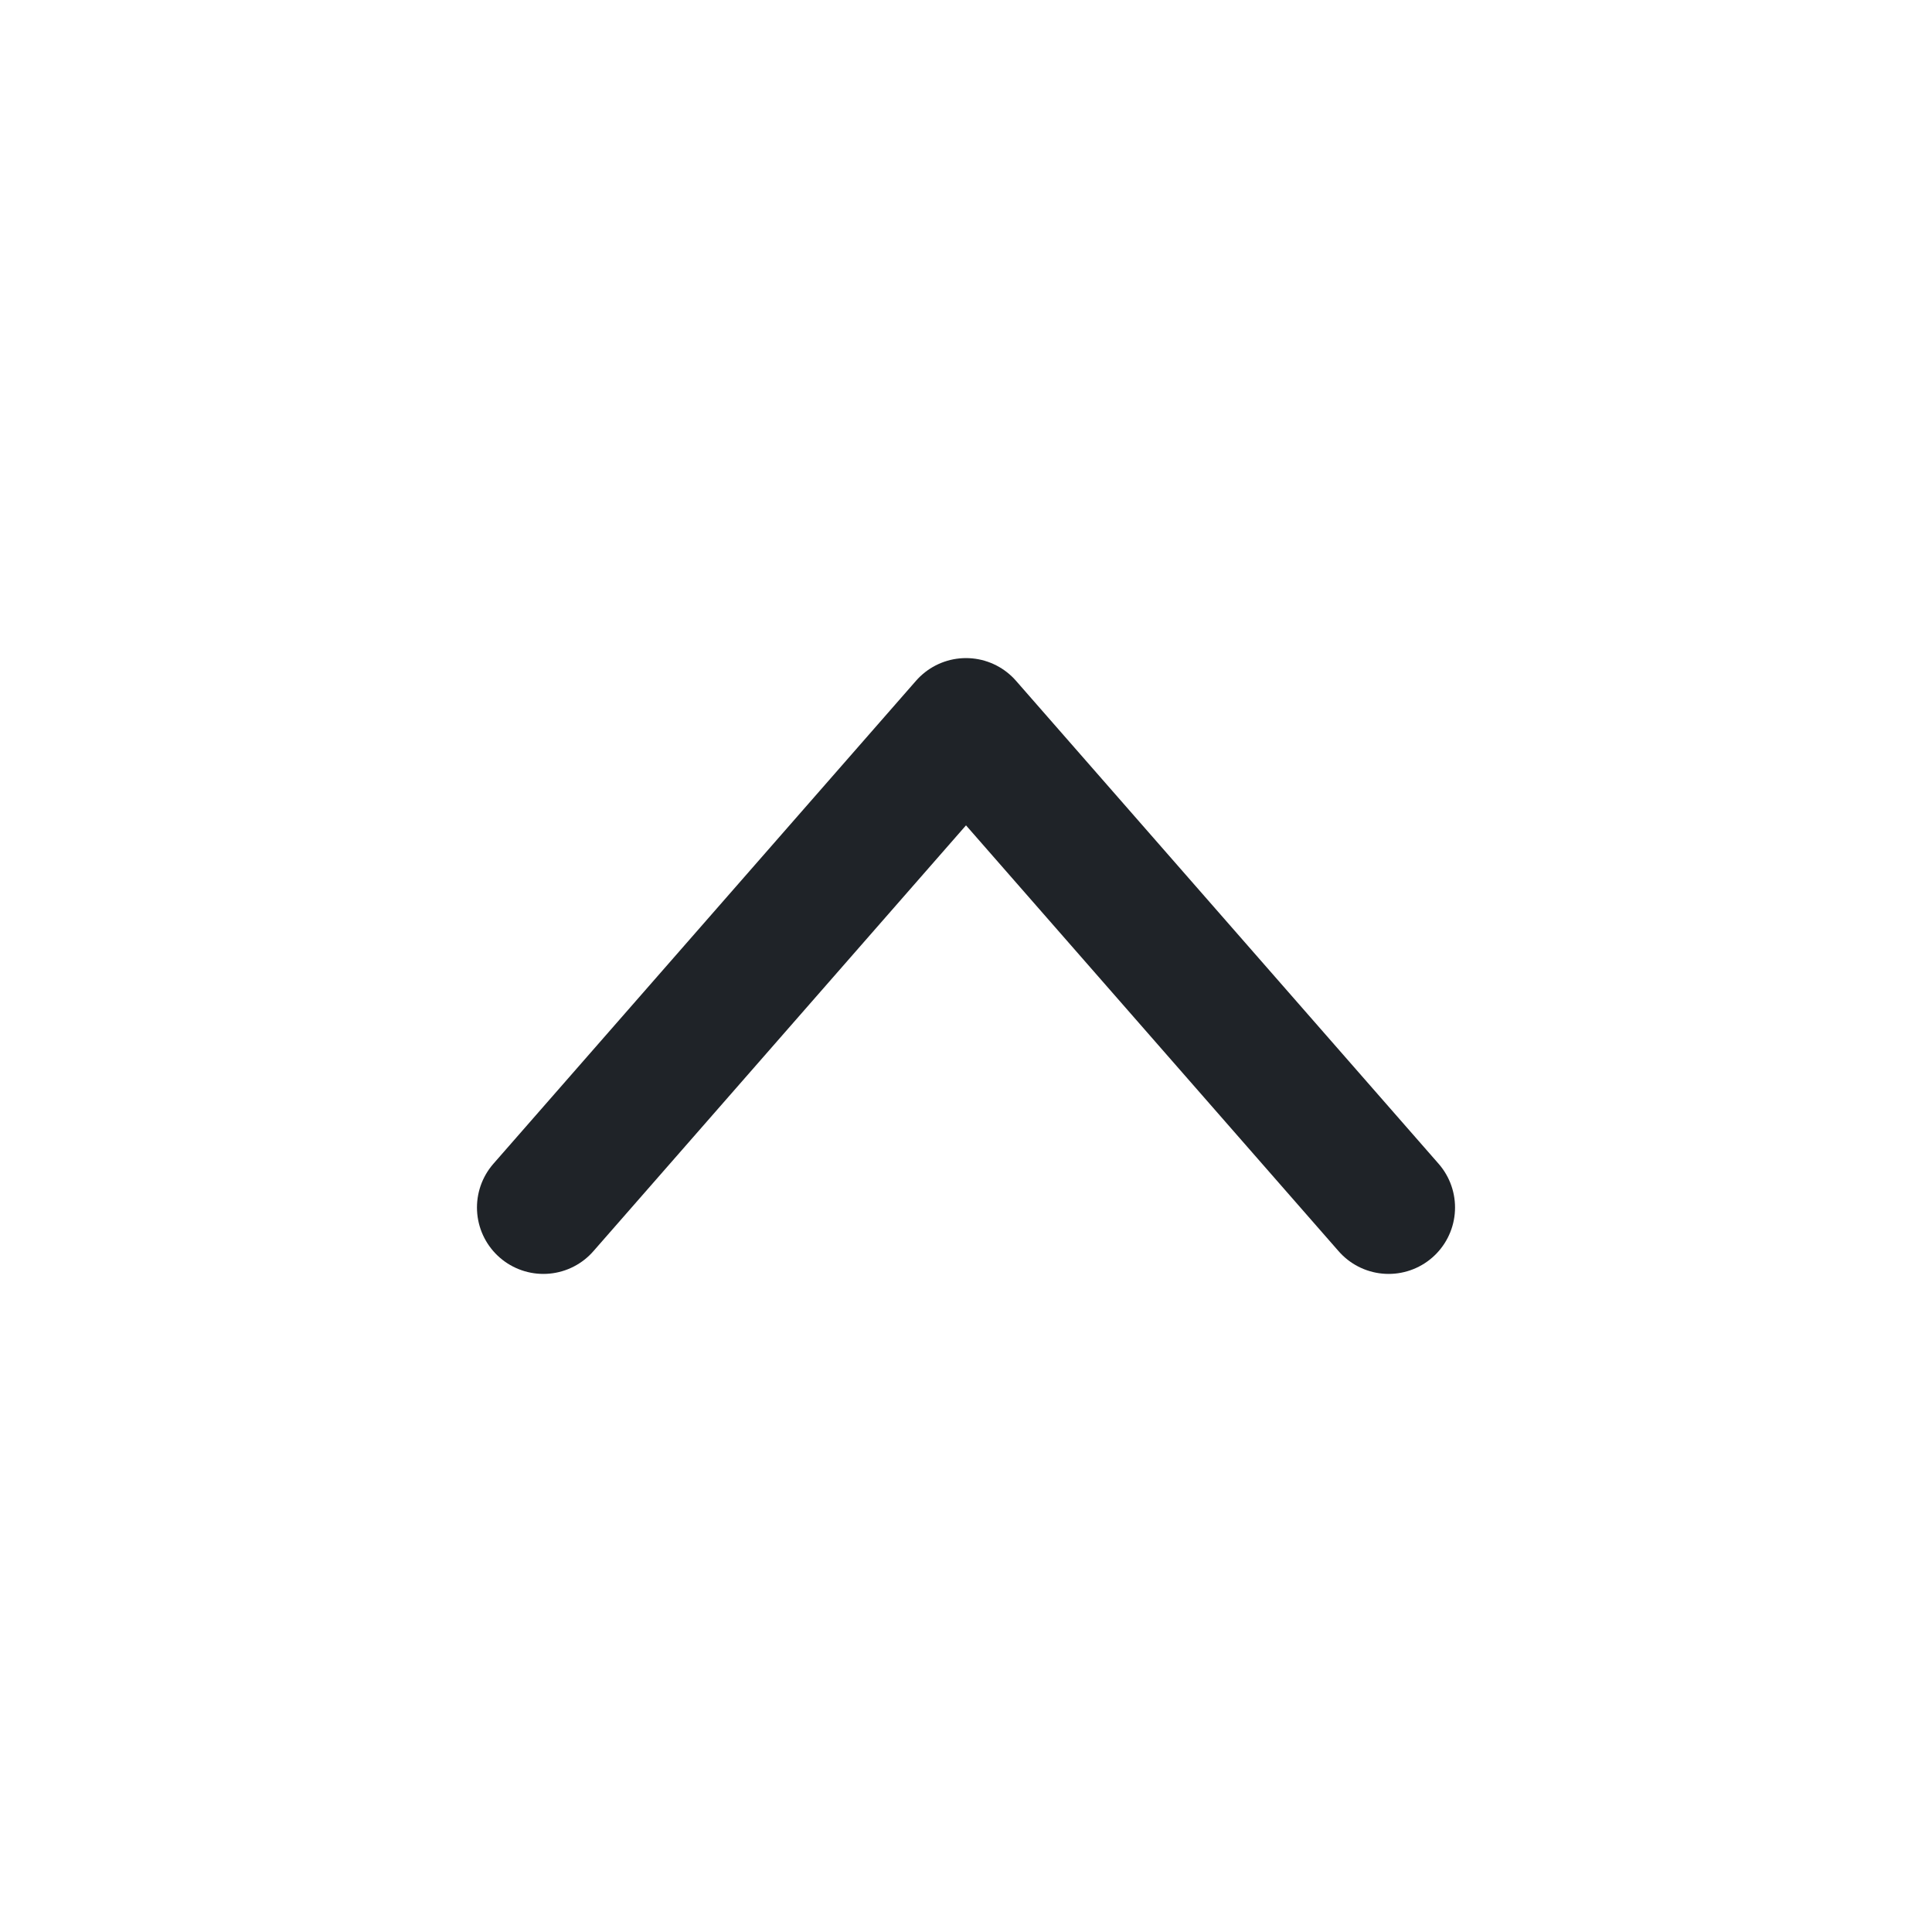
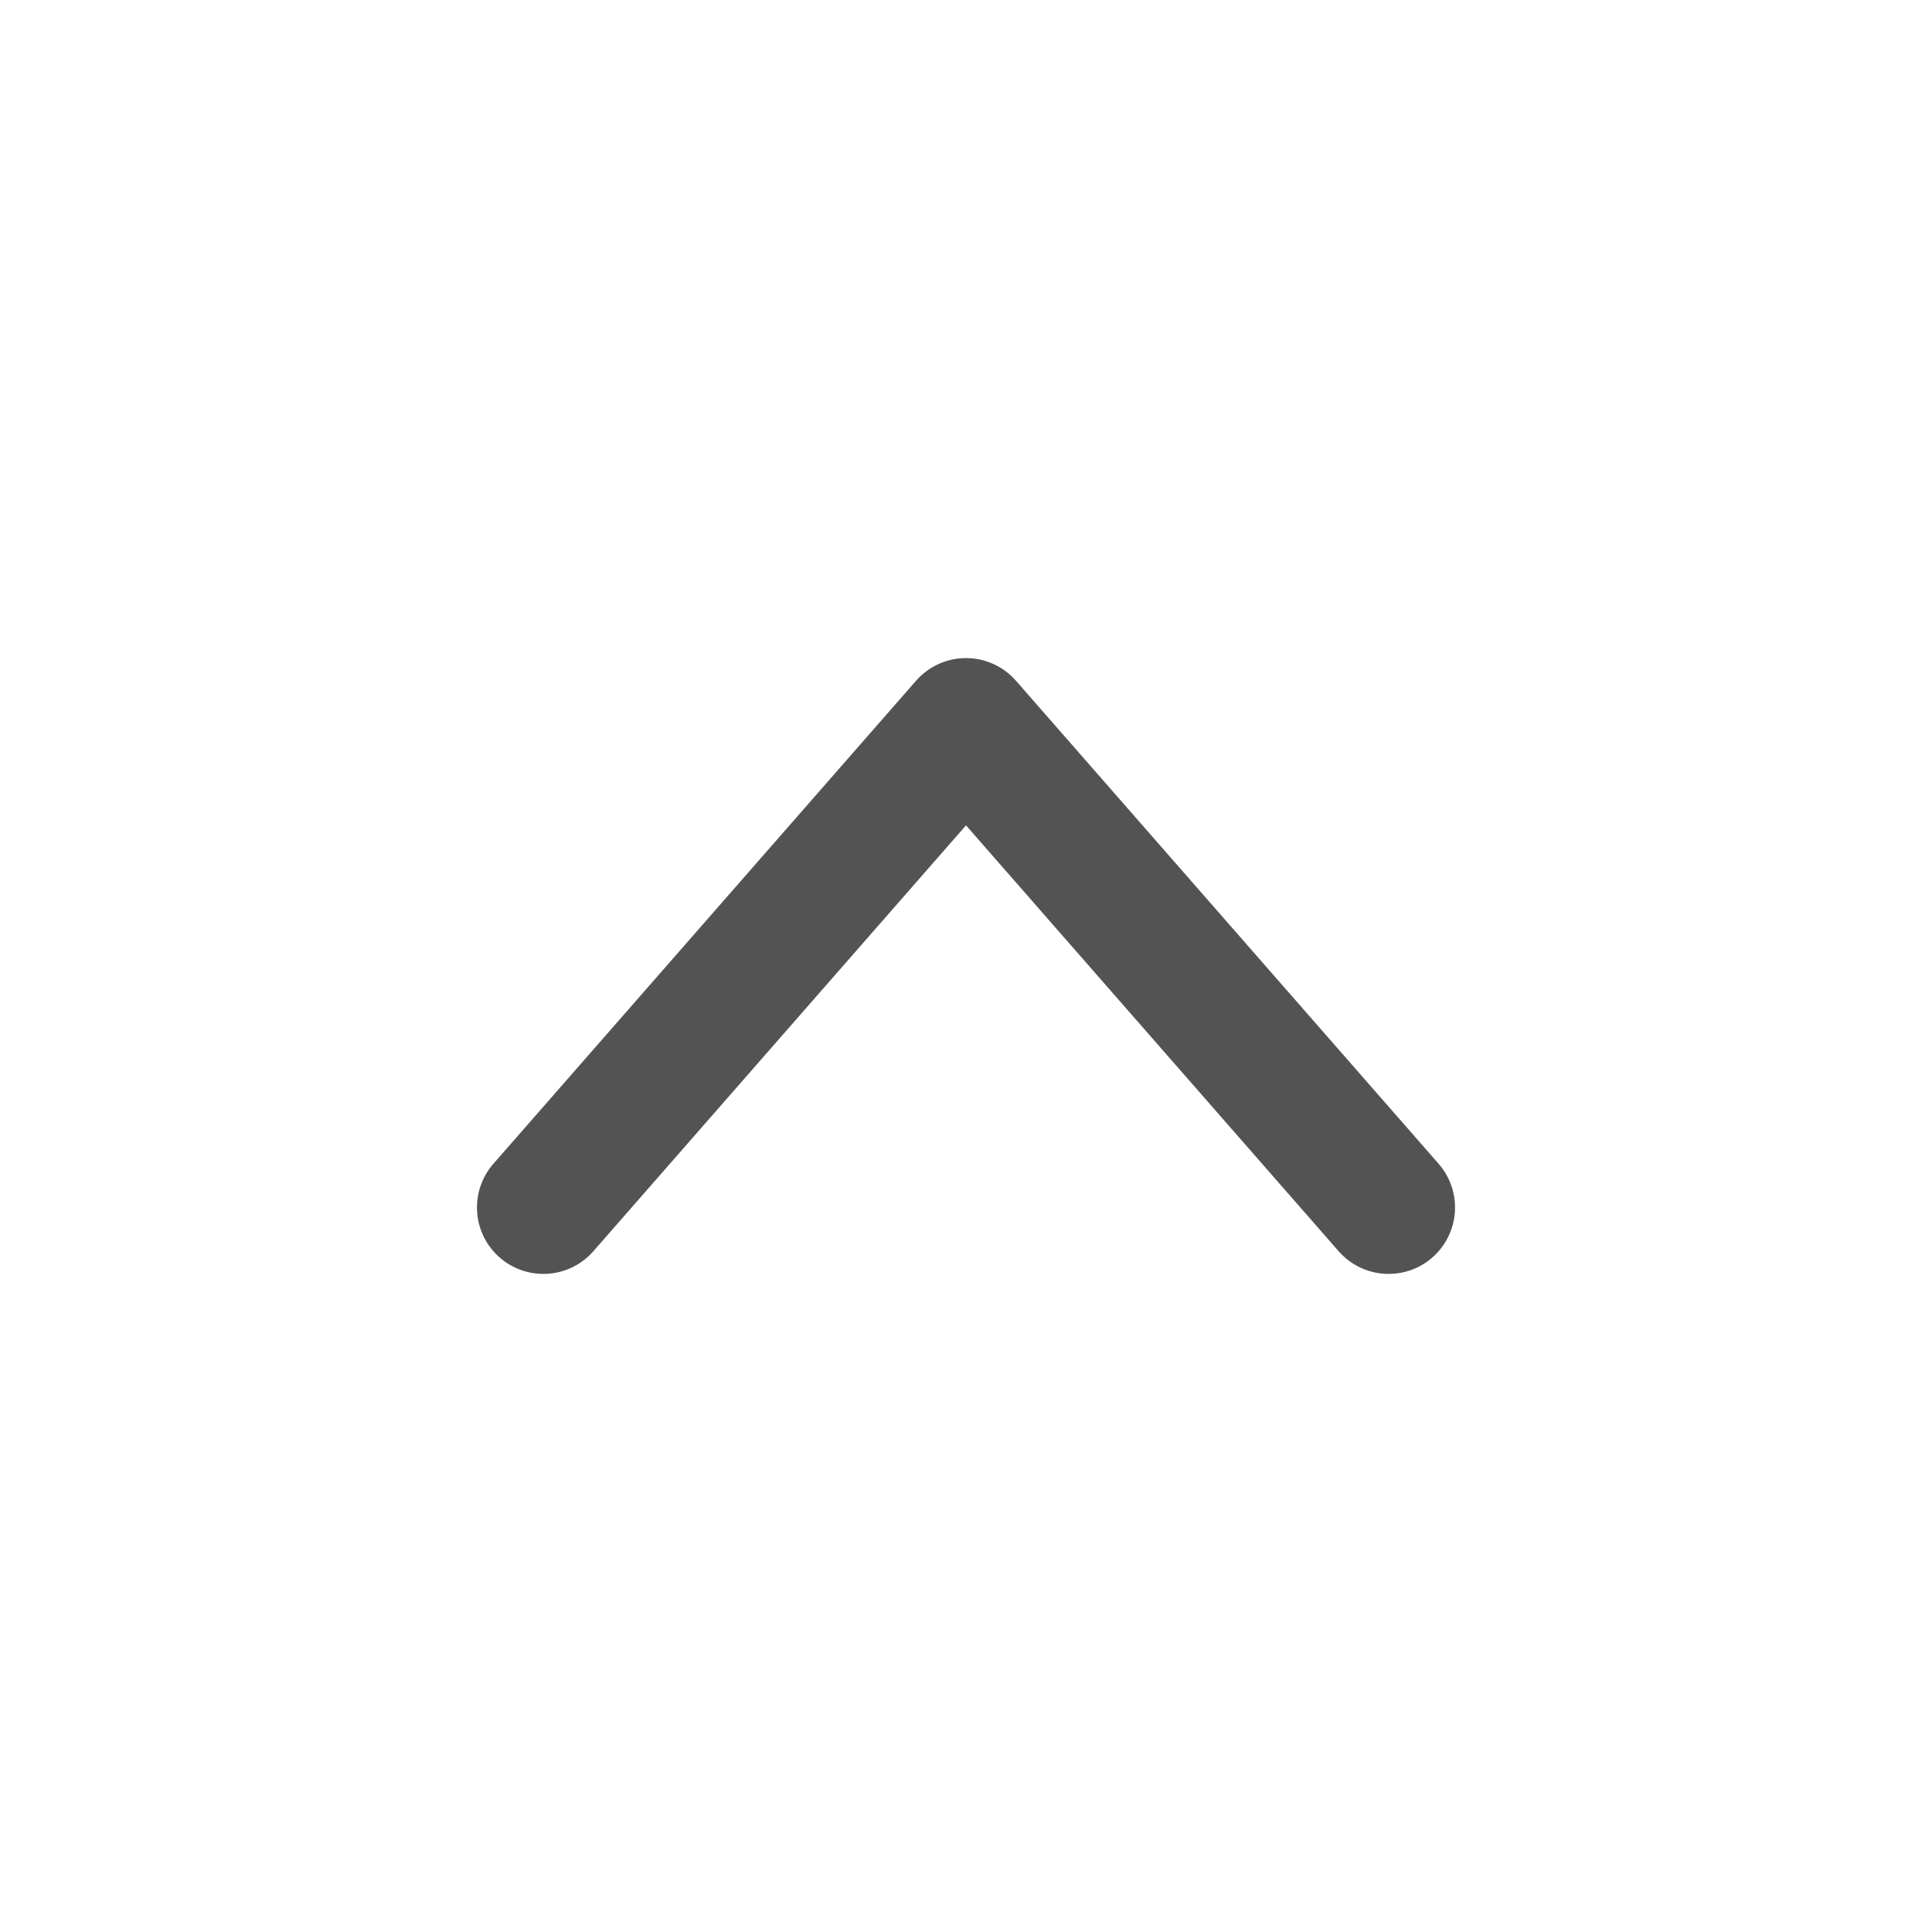
<svg xmlns="http://www.w3.org/2000/svg" width="32" height="32" viewBox="0 0 32 32" fill="none" stroke-width="2.2" stroke-linecap="round" stroke-linejoin="round">
-   <path d="M9 20 16 12 23 20" fill="none" stroke="#1F2328" stroke-width="2.2" />
+   <path d="M9 20 16 12 23 20" fill="none" stroke="#535353" stroke-width="2.2" />
</svg>
